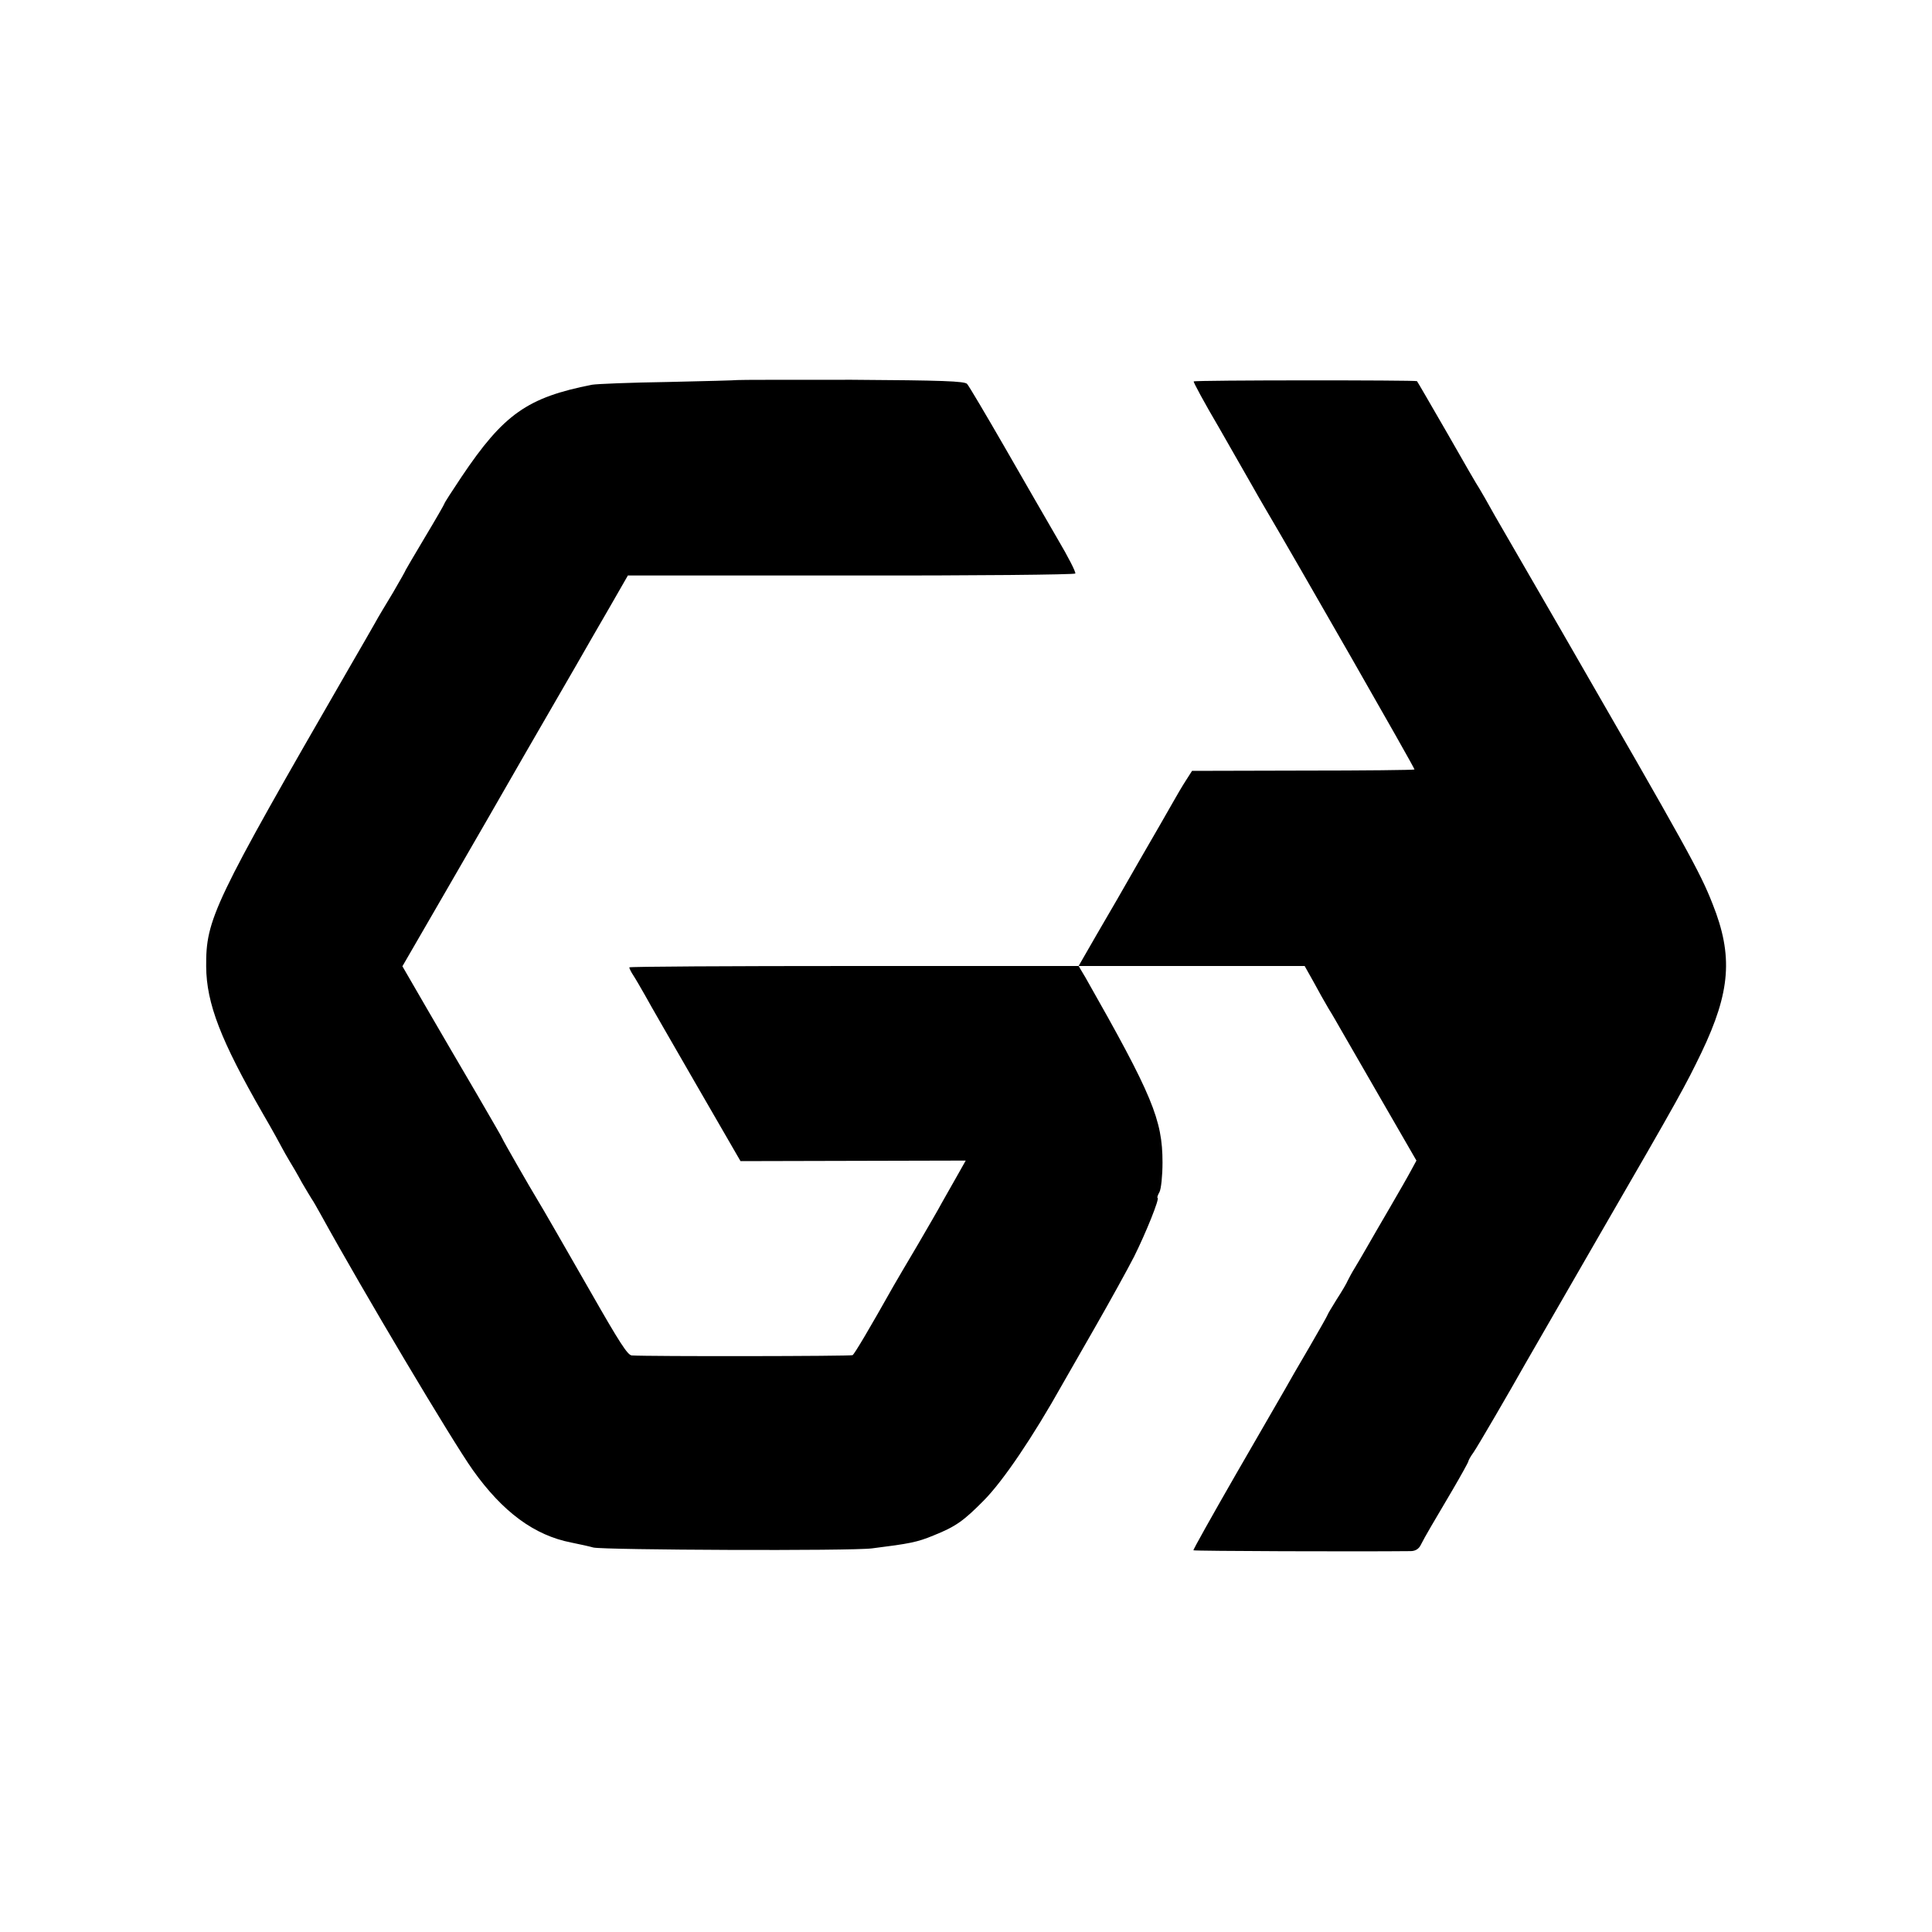
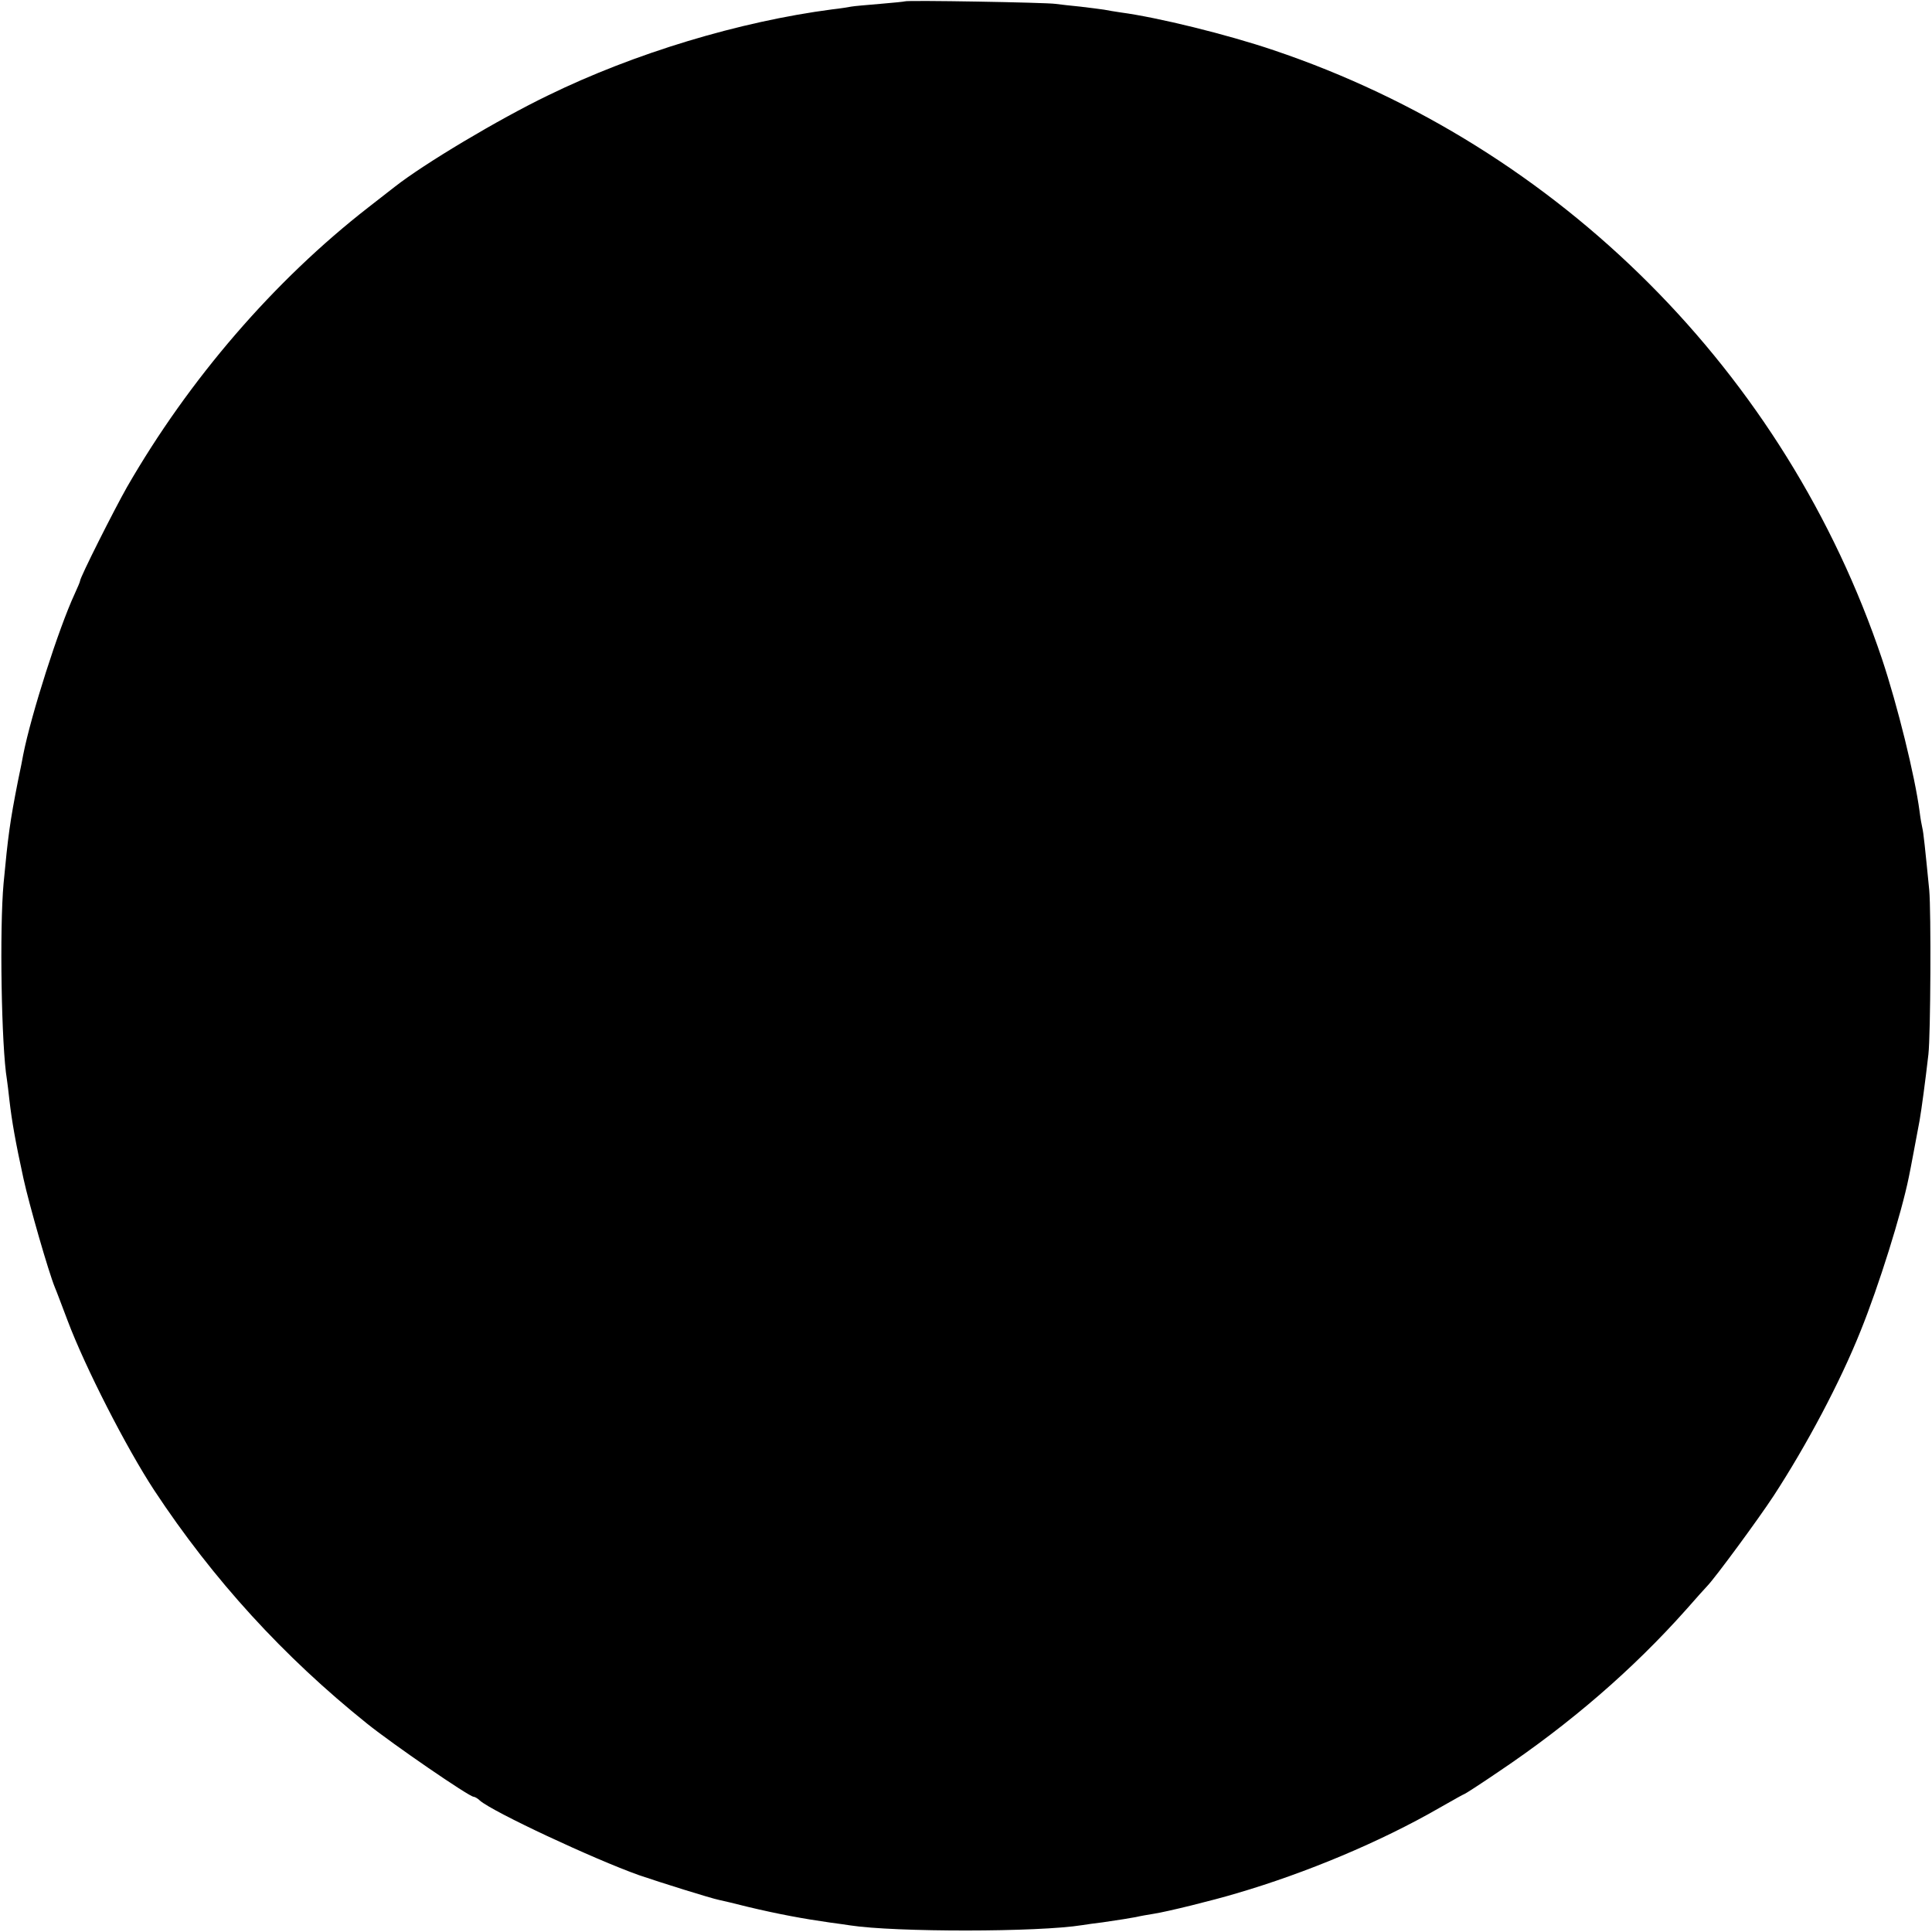
<svg xmlns="http://www.w3.org/2000/svg" version="1.0" width="700pt" height="700pt" viewBox="0 0 700 700" preserveAspectRatio="xMidYMid meet">
  <g transform="translate(0,700) scale(0.1,-0.1)" fill="#000000" stroke="none">
-     <path d="M2672 5623 c-4 -1 -117 -4 -252 -7 -135 -2 -258 -7 -275 -10 -234 -46 -320 -106 -473 -334 -34 -51 -62 -94 -62 -97 0 -2 -31 -56 -70 -121 -38 -64 -70 -118 -70 -119 0 -2 -21 -39 -46 -82 -26 -43 -55 -91 -64 -108 -9 -16 -52 -91 -95 -165 -494 -856 -519 -910 -518 -1082 1 -134 53 -268 206 -534 35 -60 66 -117 70 -125 4 -8 15 -27 25 -44 10 -16 31 -52 46 -80 16 -27 32 -54 36 -60 4 -5 18 -30 32 -55 153 -278 477 -822 551 -926 108 -152 223 -237 357 -263 30 -6 66 -14 80 -18 38 -9 936 -13 1010 -3 135 17 163 22 223 47 80 32 109 53 182 127 70 71 177 229 284 420 10 17 63 110 118 206 55 96 119 212 142 257 43 86 94 213 85 213 -2 0 0 9 7 21 6 11 11 60 11 107 0 155 -37 244 -279 670 l-25 42 410 0 409 0 32 -57 c17 -32 42 -76 55 -98 14 -22 33 -56 44 -75 11 -19 77 -134 147 -255 l127 -220 -19 -35 c-10 -19 -45 -80 -77 -135 -32 -55 -70 -120 -84 -145 -14 -25 -34 -58 -44 -75 -10 -16 -21 -37 -25 -45 -3 -8 -21 -39 -40 -68 -18 -29 -33 -54 -33 -56 0 -2 -30 -55 -66 -117 -37 -63 -77 -132 -89 -154 -13 -22 -93 -161 -179 -310 -85 -148 -154 -271 -152 -272 3 -3 600 -5 787 -3 17 0 30 8 37 23 15 30 46 82 115 199 31 53 57 100 57 103 0 3 8 18 19 33 16 23 130 219 188 322 11 19 132 229 268 465 293 506 312 542 370 662 105 220 115 350 40 538 -46 117 -89 194 -548 990 -105 182 -213 368 -240 415 -26 47 -52 92 -57 100 -6 8 -58 98 -116 200 -59 102 -108 187 -110 189 -4 4 -804 4 -809 -1 -2 -2 39 -78 92 -168 52 -91 106 -185 120 -210 14 -25 33 -58 43 -75 114 -193 548 -951 545 -953 -2 -2 -184 -4 -405 -4 l-401 -1 -23 -36 c-13 -20 -34 -56 -48 -81 -14 -25 -67 -117 -118 -205 -50 -88 -121 -211 -157 -272 l-65 -113 -814 0 c-448 0 -814 -2 -814 -5 0 -3 6 -16 14 -28 8 -12 27 -45 43 -73 15 -28 100 -175 187 -326 l159 -275 408 1 408 1 -31 -55 c-17 -30 -42 -74 -55 -97 -12 -23 -53 -93 -89 -155 -37 -62 -76 -129 -87 -148 -85 -151 -141 -246 -148 -250 -6 -4 -737 -5 -800 -1 -15 1 -44 46 -149 230 -79 138 -183 319 -191 331 -27 44 -129 222 -129 225 0 2 -42 74 -93 162 -51 87 -133 227 -181 310 l-88 152 158 273 c87 150 216 374 287 498 72 124 155 268 185 320 30 52 84 147 121 210 l66 115 808 0 c445 -1 811 3 813 7 3 4 -26 61 -64 125 -38 65 -124 215 -192 333 -68 118 -129 221 -136 229 -9 10 -90 13 -418 15 -223 0 -409 0 -414 -1z" />
+     <path d="M3278 6995 c-1 -1 -42 -5 -89 -9 -47 -4 -95 -8 -105 -10 -10 -2 -41 -7 -69 -10 -335 -44 -715 -158 -1030 -312 -180 -87 -448 -247 -555 -331 -8 -6 -51 -40 -95 -74 -342 -266 -650 -623 -875 -1014 -47 -83 -170 -327 -170 -340 0 -3 -9 -24 -20 -48 -57 -123 -157 -435 -186 -582 -2 -11 -10 -54 -19 -95 -29 -147 -36 -200 -52 -370 -15 -165 -8 -592 12 -711 2 -13 6 -46 9 -74 9 -78 22 -152 51 -285 21 -96 91 -339 114 -395 5 -11 25 -65 46 -120 64 -170 213 -461 314 -615 213 -323 469 -603 771 -845 92 -74 370 -265 386 -265 4 0 15 -6 23 -14 47 -41 413 -212 576 -270 79 -27 261 -84 291 -90 10 -2 57 -13 104 -25 109 -26 200 -43 299 -57 25 -3 57 -8 71 -10 163 -25 682 -25 842 1 13 2 46 7 73 10 74 11 87 13 120 19 17 4 46 9 65 12 51 8 213 48 300 74 253 74 522 187 734 309 49 28 90 51 92 51 2 0 58 36 124 81 259 174 486 370 680 588 36 41 70 79 76 85 29 30 185 242 240 326 120 184 241 412 315 597 66 163 148 425 175 558 4 17 31 163 39 205 7 40 21 144 32 240 8 71 10 517 3 595 -15 152 -21 210 -25 225 -2 8 -7 35 -10 60 -17 129 -80 384 -136 552 -348 1036 -1168 1857 -2204 2206 -168 57 -420 119 -555 137 -19 3 -46 7 -60 10 -13 2 -52 7 -86 11 -33 3 -74 8 -90 10 -33 5 -540 14 -546 9z" />
  </g>
</svg>
